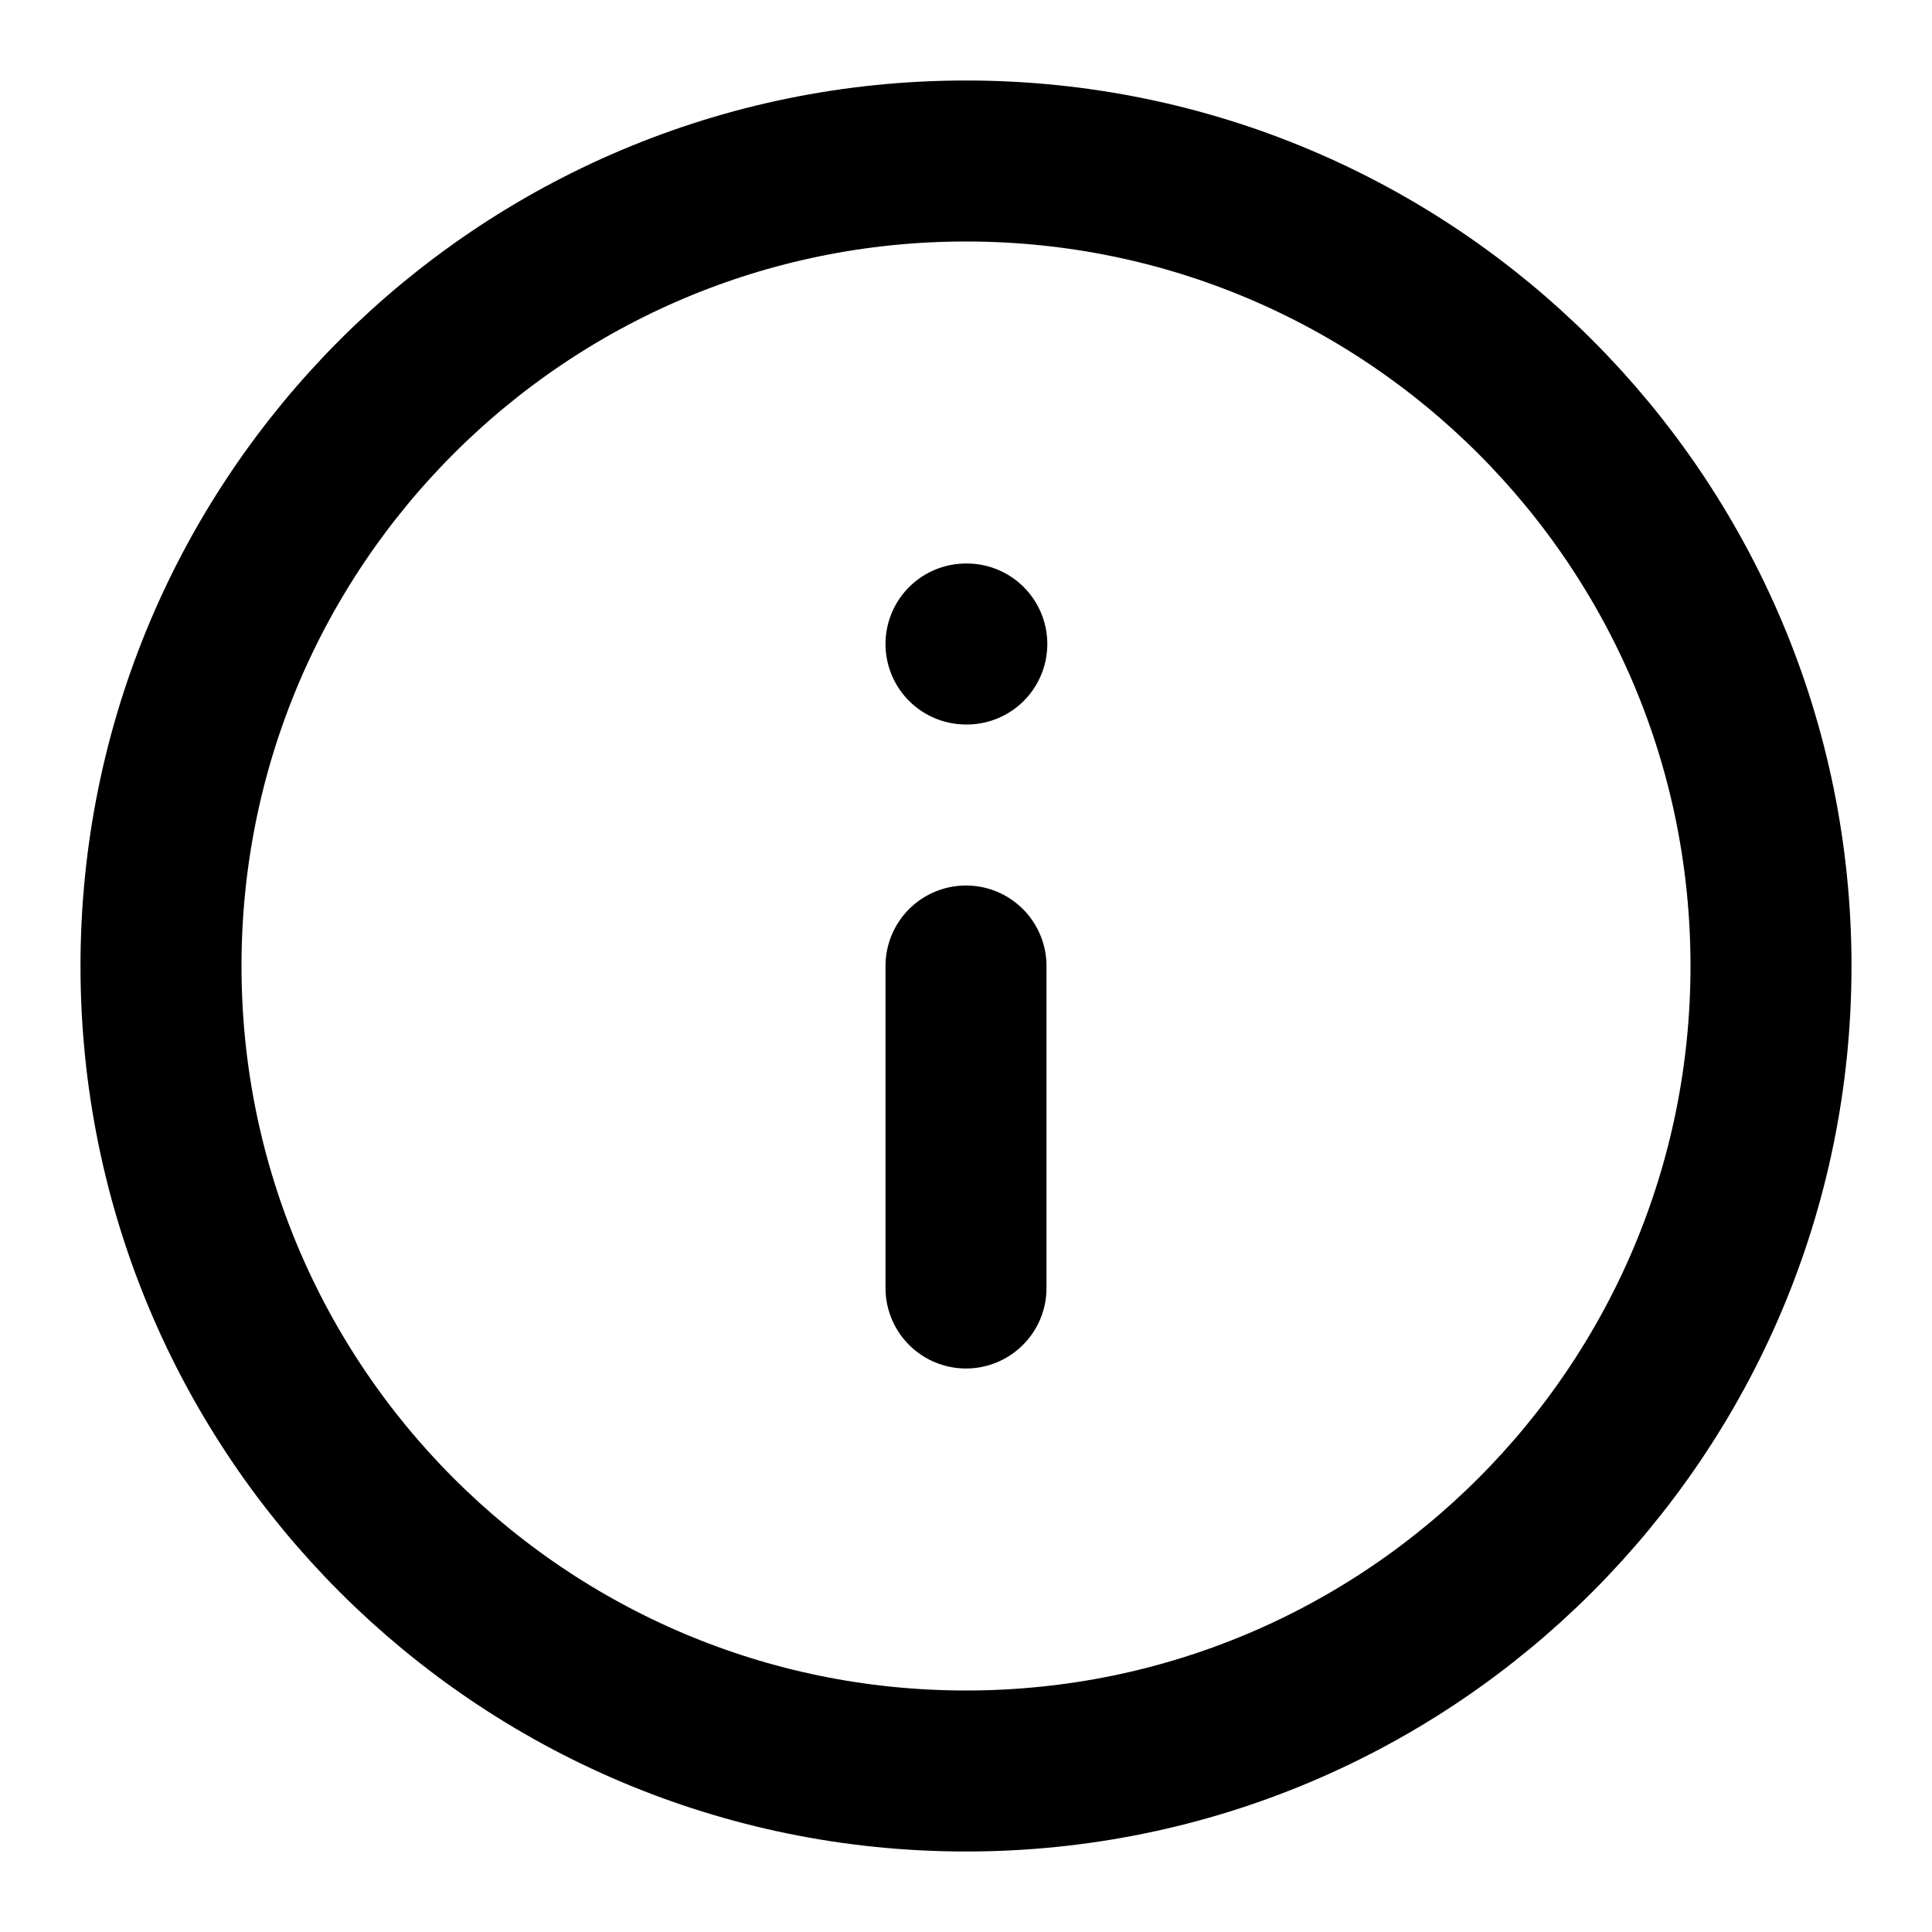
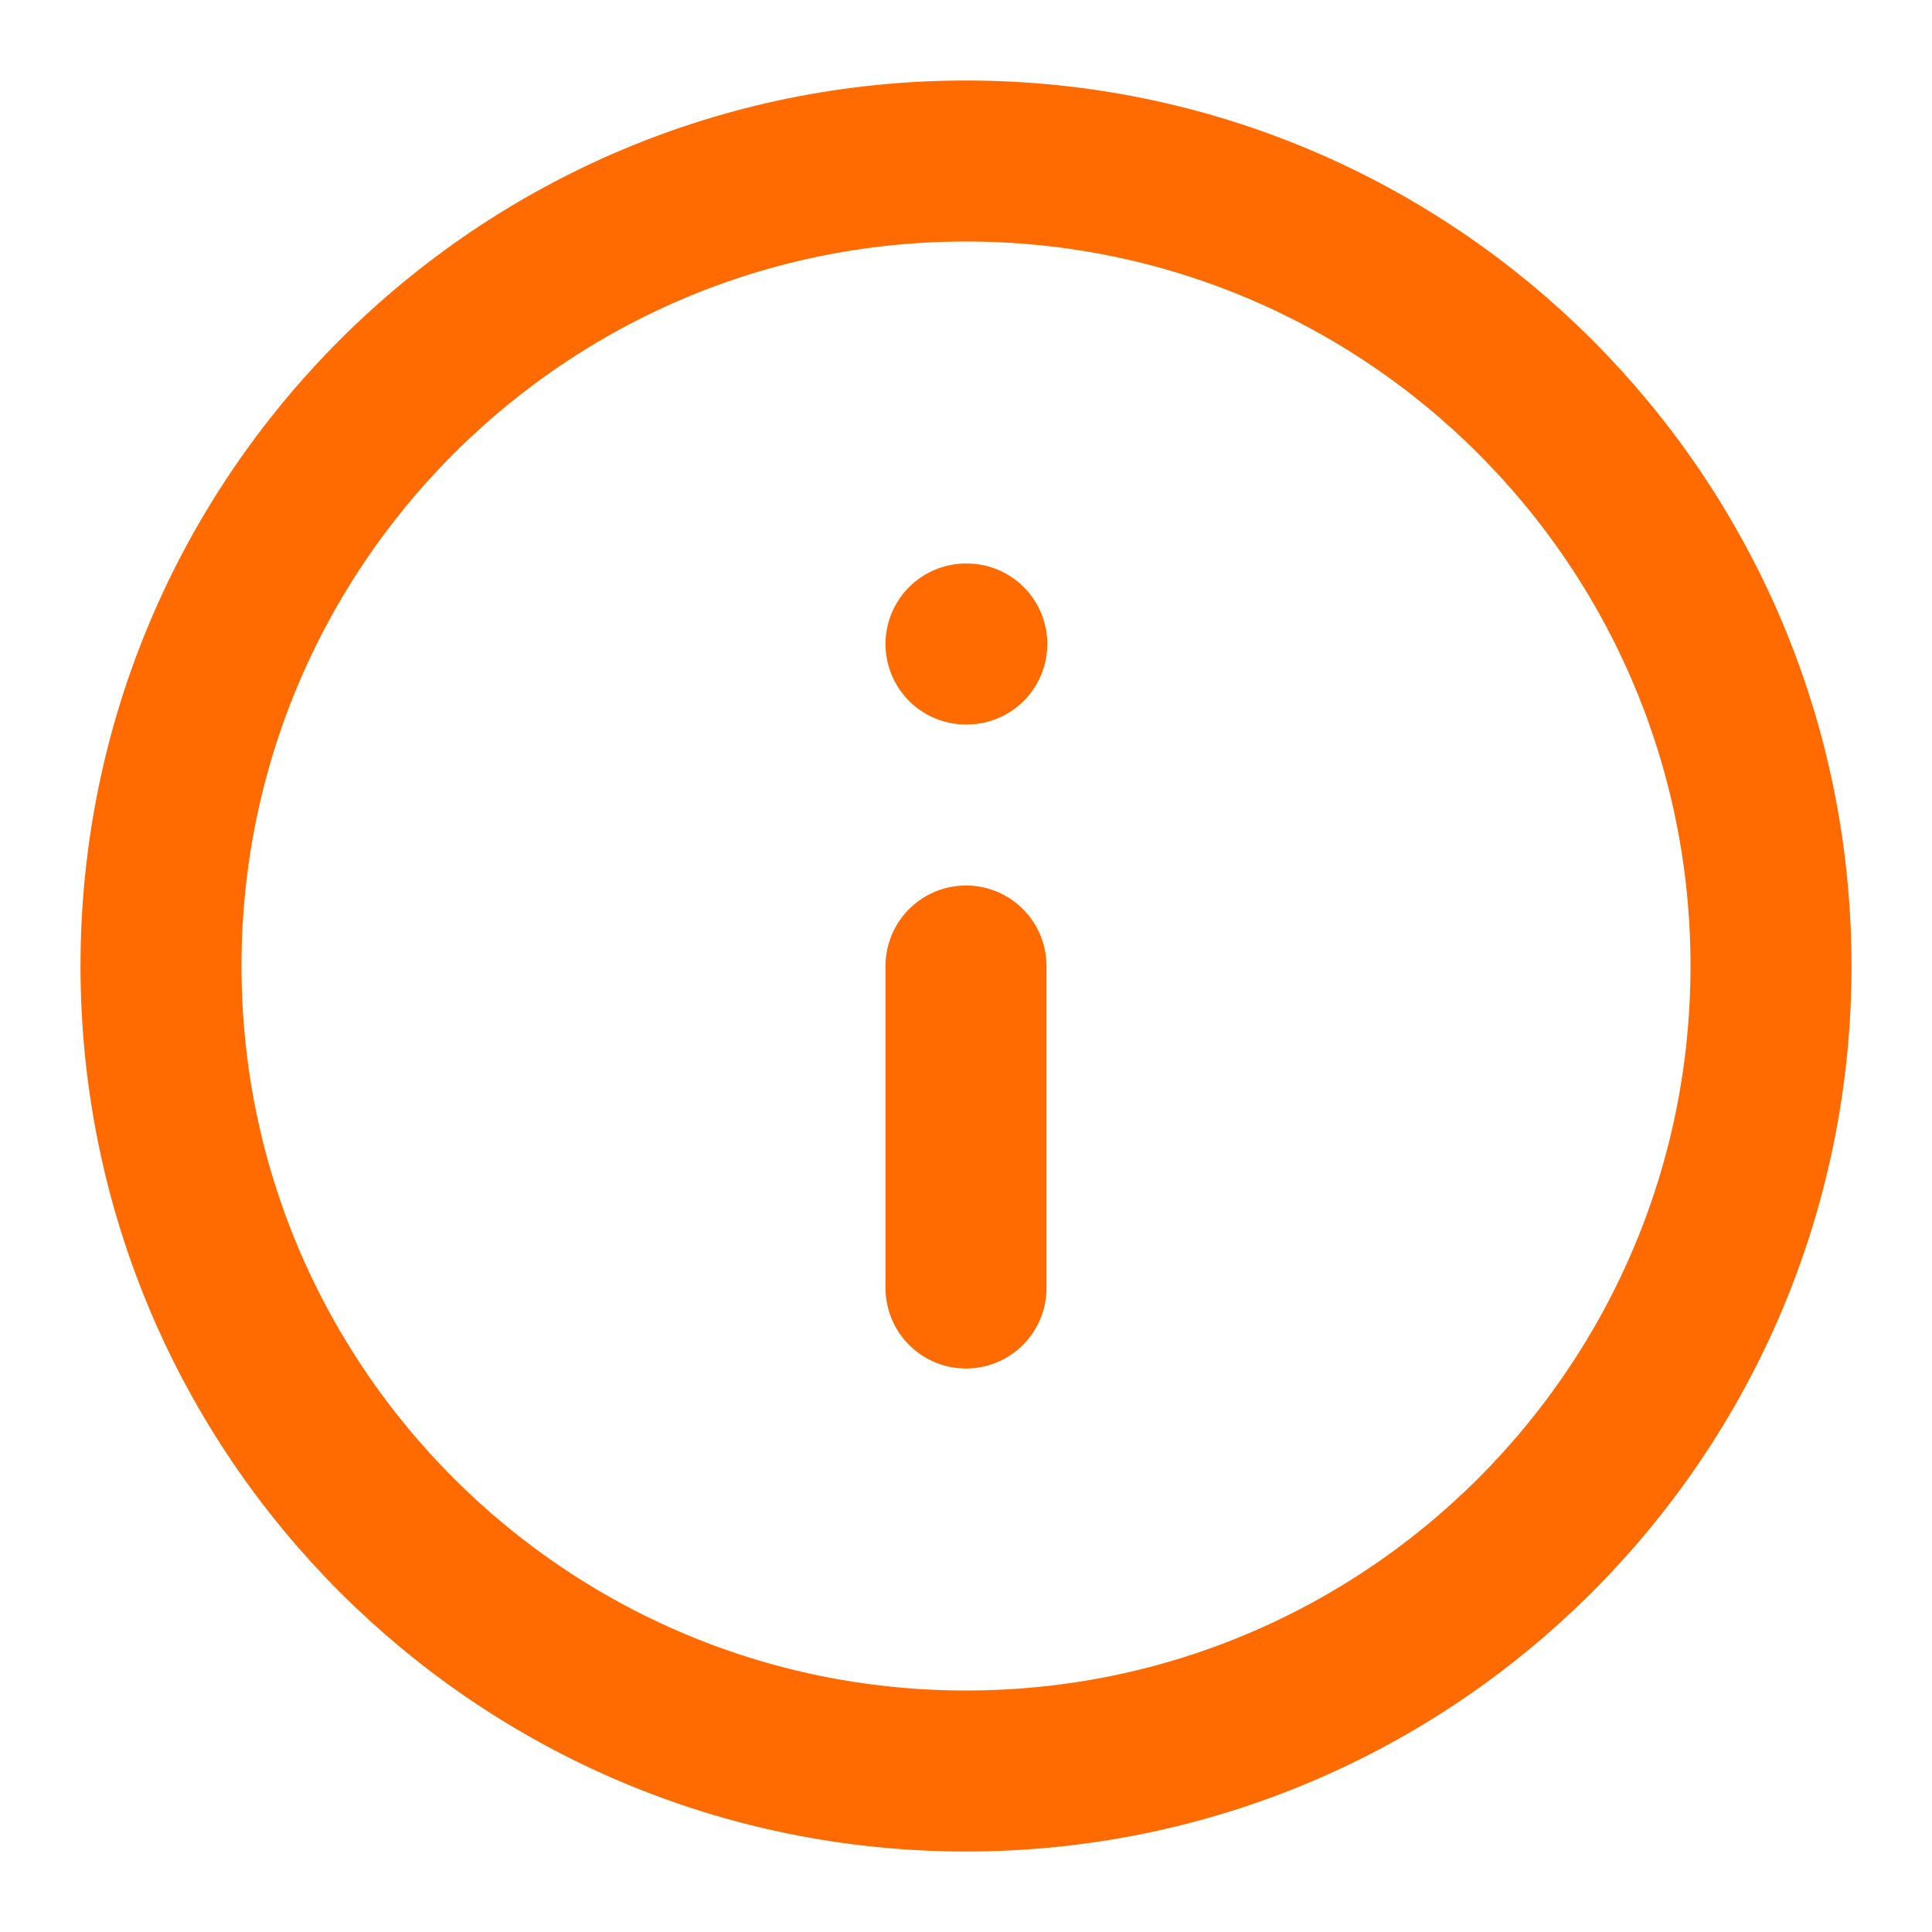
- <svg xmlns="http://www.w3.org/2000/svg" width="24" height="24" viewBox="0 0 24 24" fill="none" stroke="currentColor" stroke-width="2" stroke-linecap="round" stroke-linejoin="round">
+ <svg xmlns="http://www.w3.org/2000/svg" width="24" height="24" viewBox="0 0 24 24" fill="none" stroke="#FF6B00" stroke-width="2" stroke-linecap="round" stroke-linejoin="round">
  <circle cx="12" cy="12" r="10" />
  <line x1="12" y1="16" x2="12" y2="12" />
  <line x1="12" y1="8" x2="12.01" y2="8" />
</svg>
